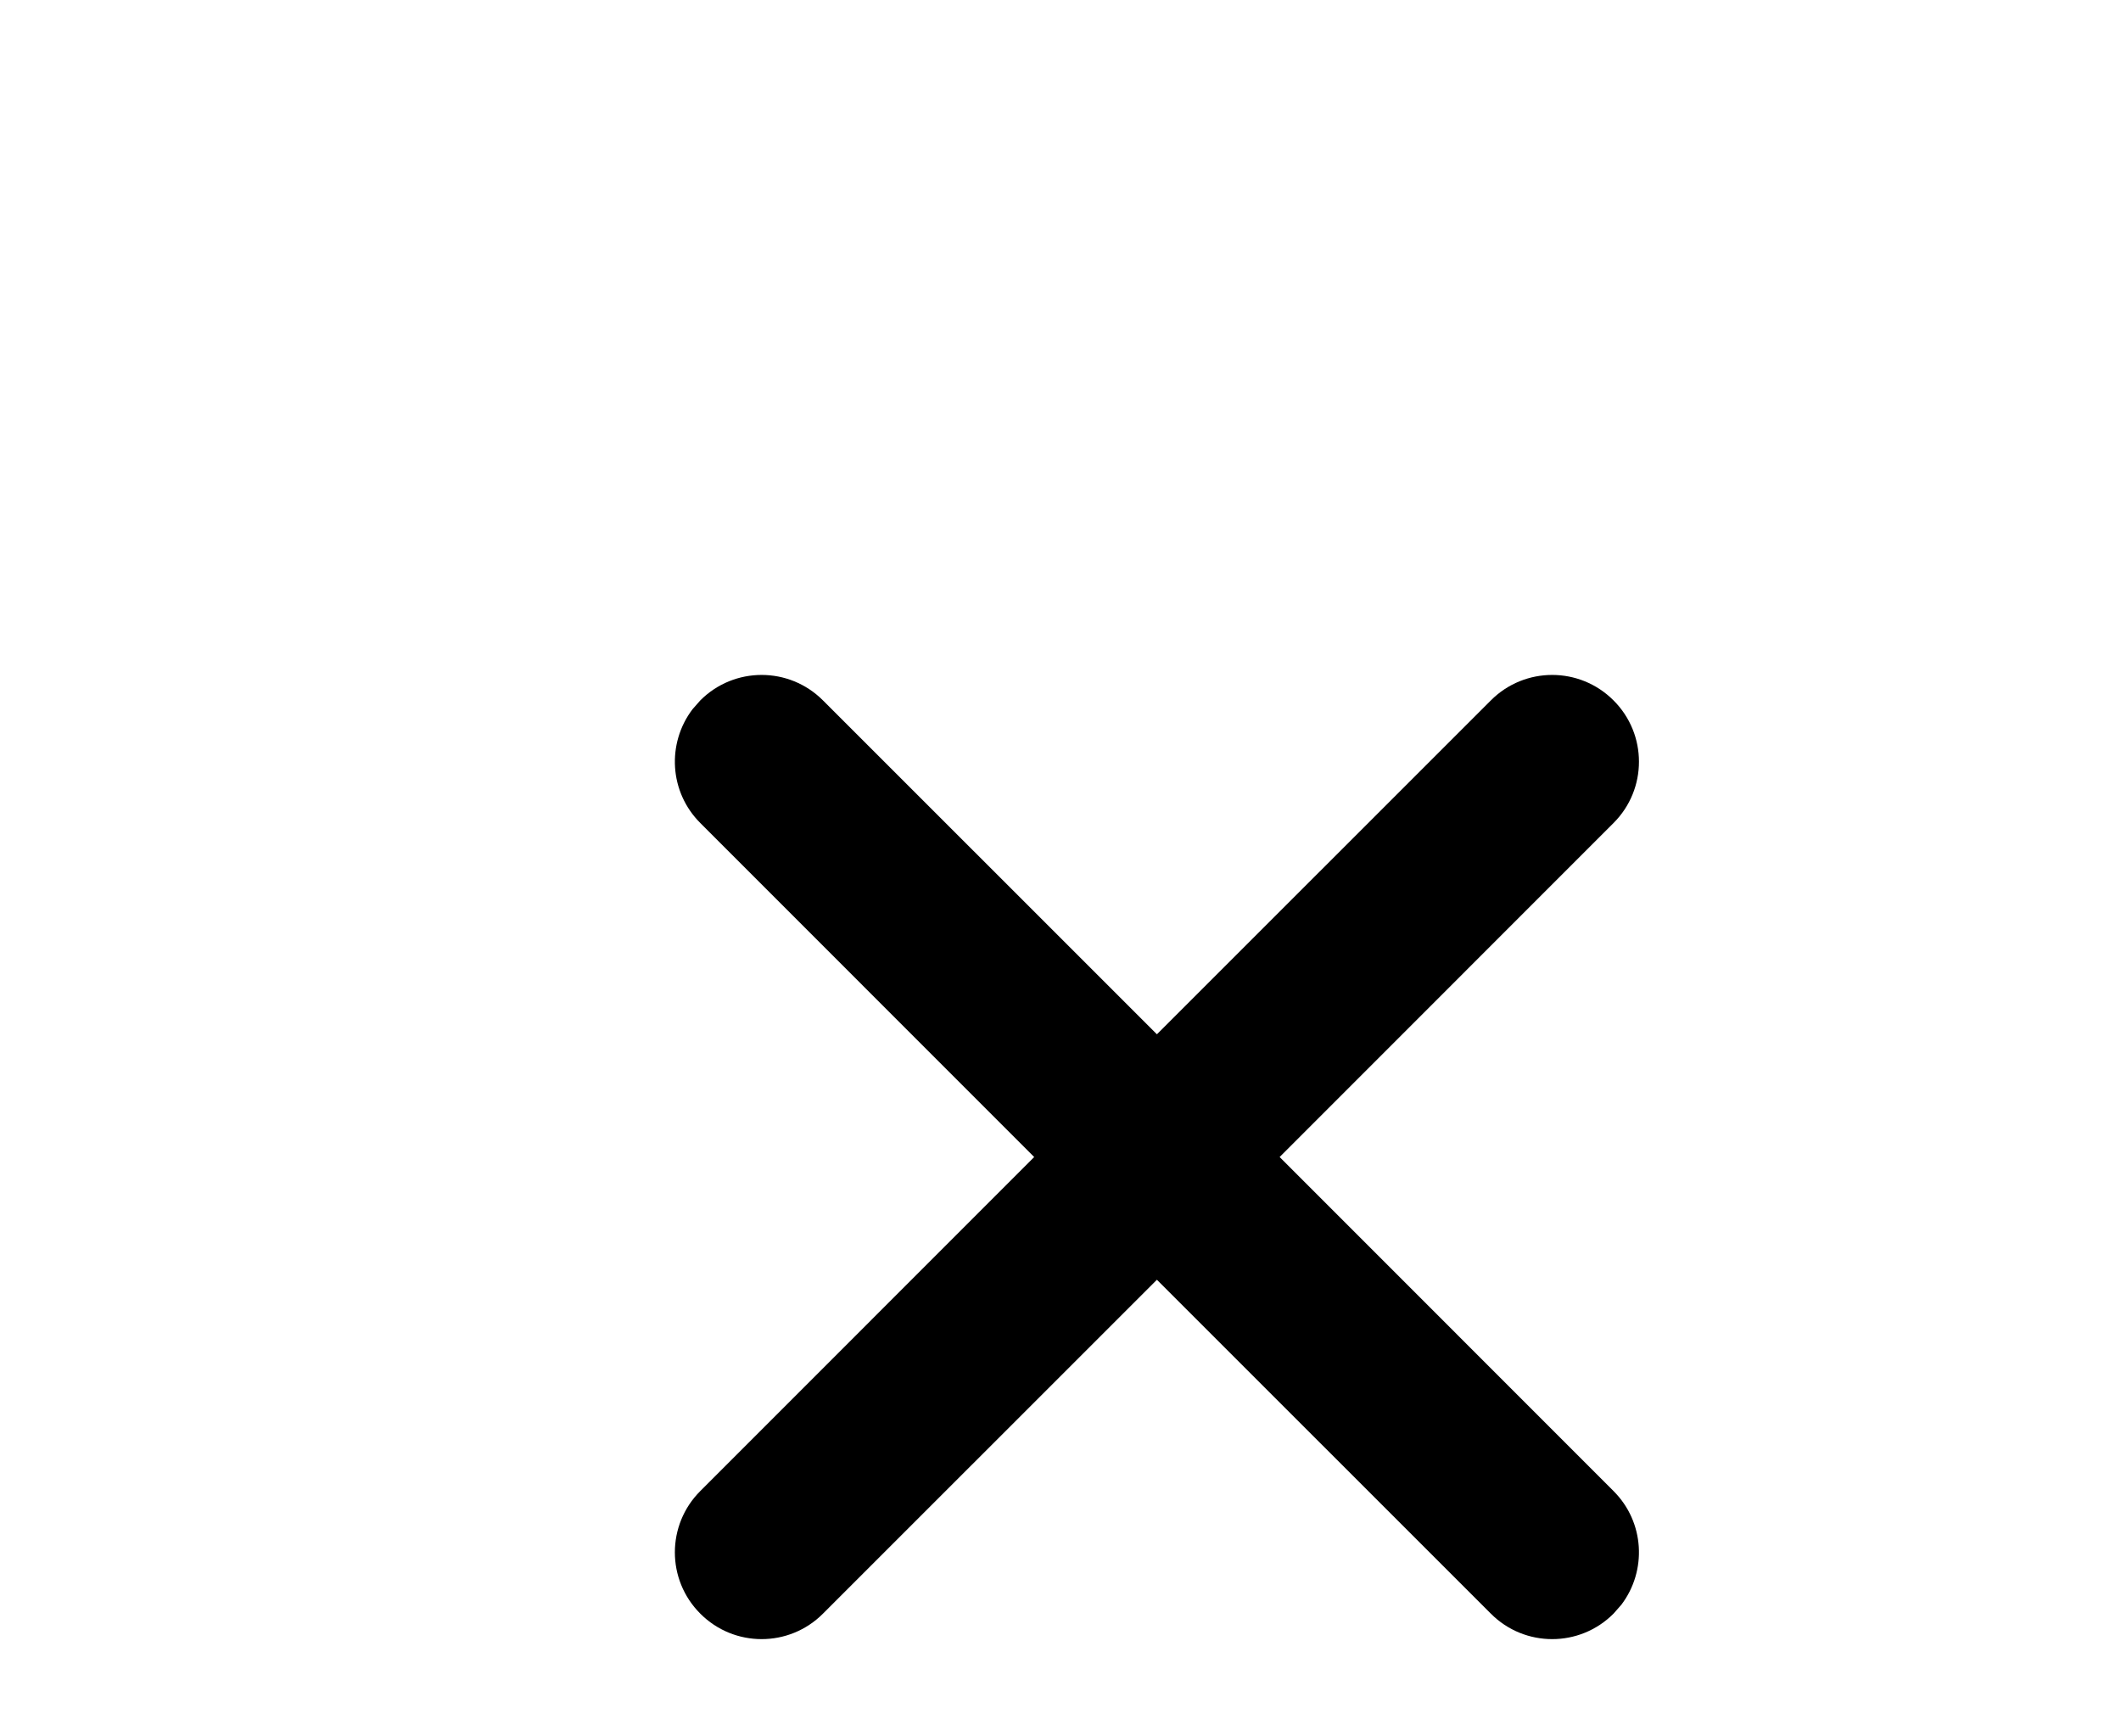
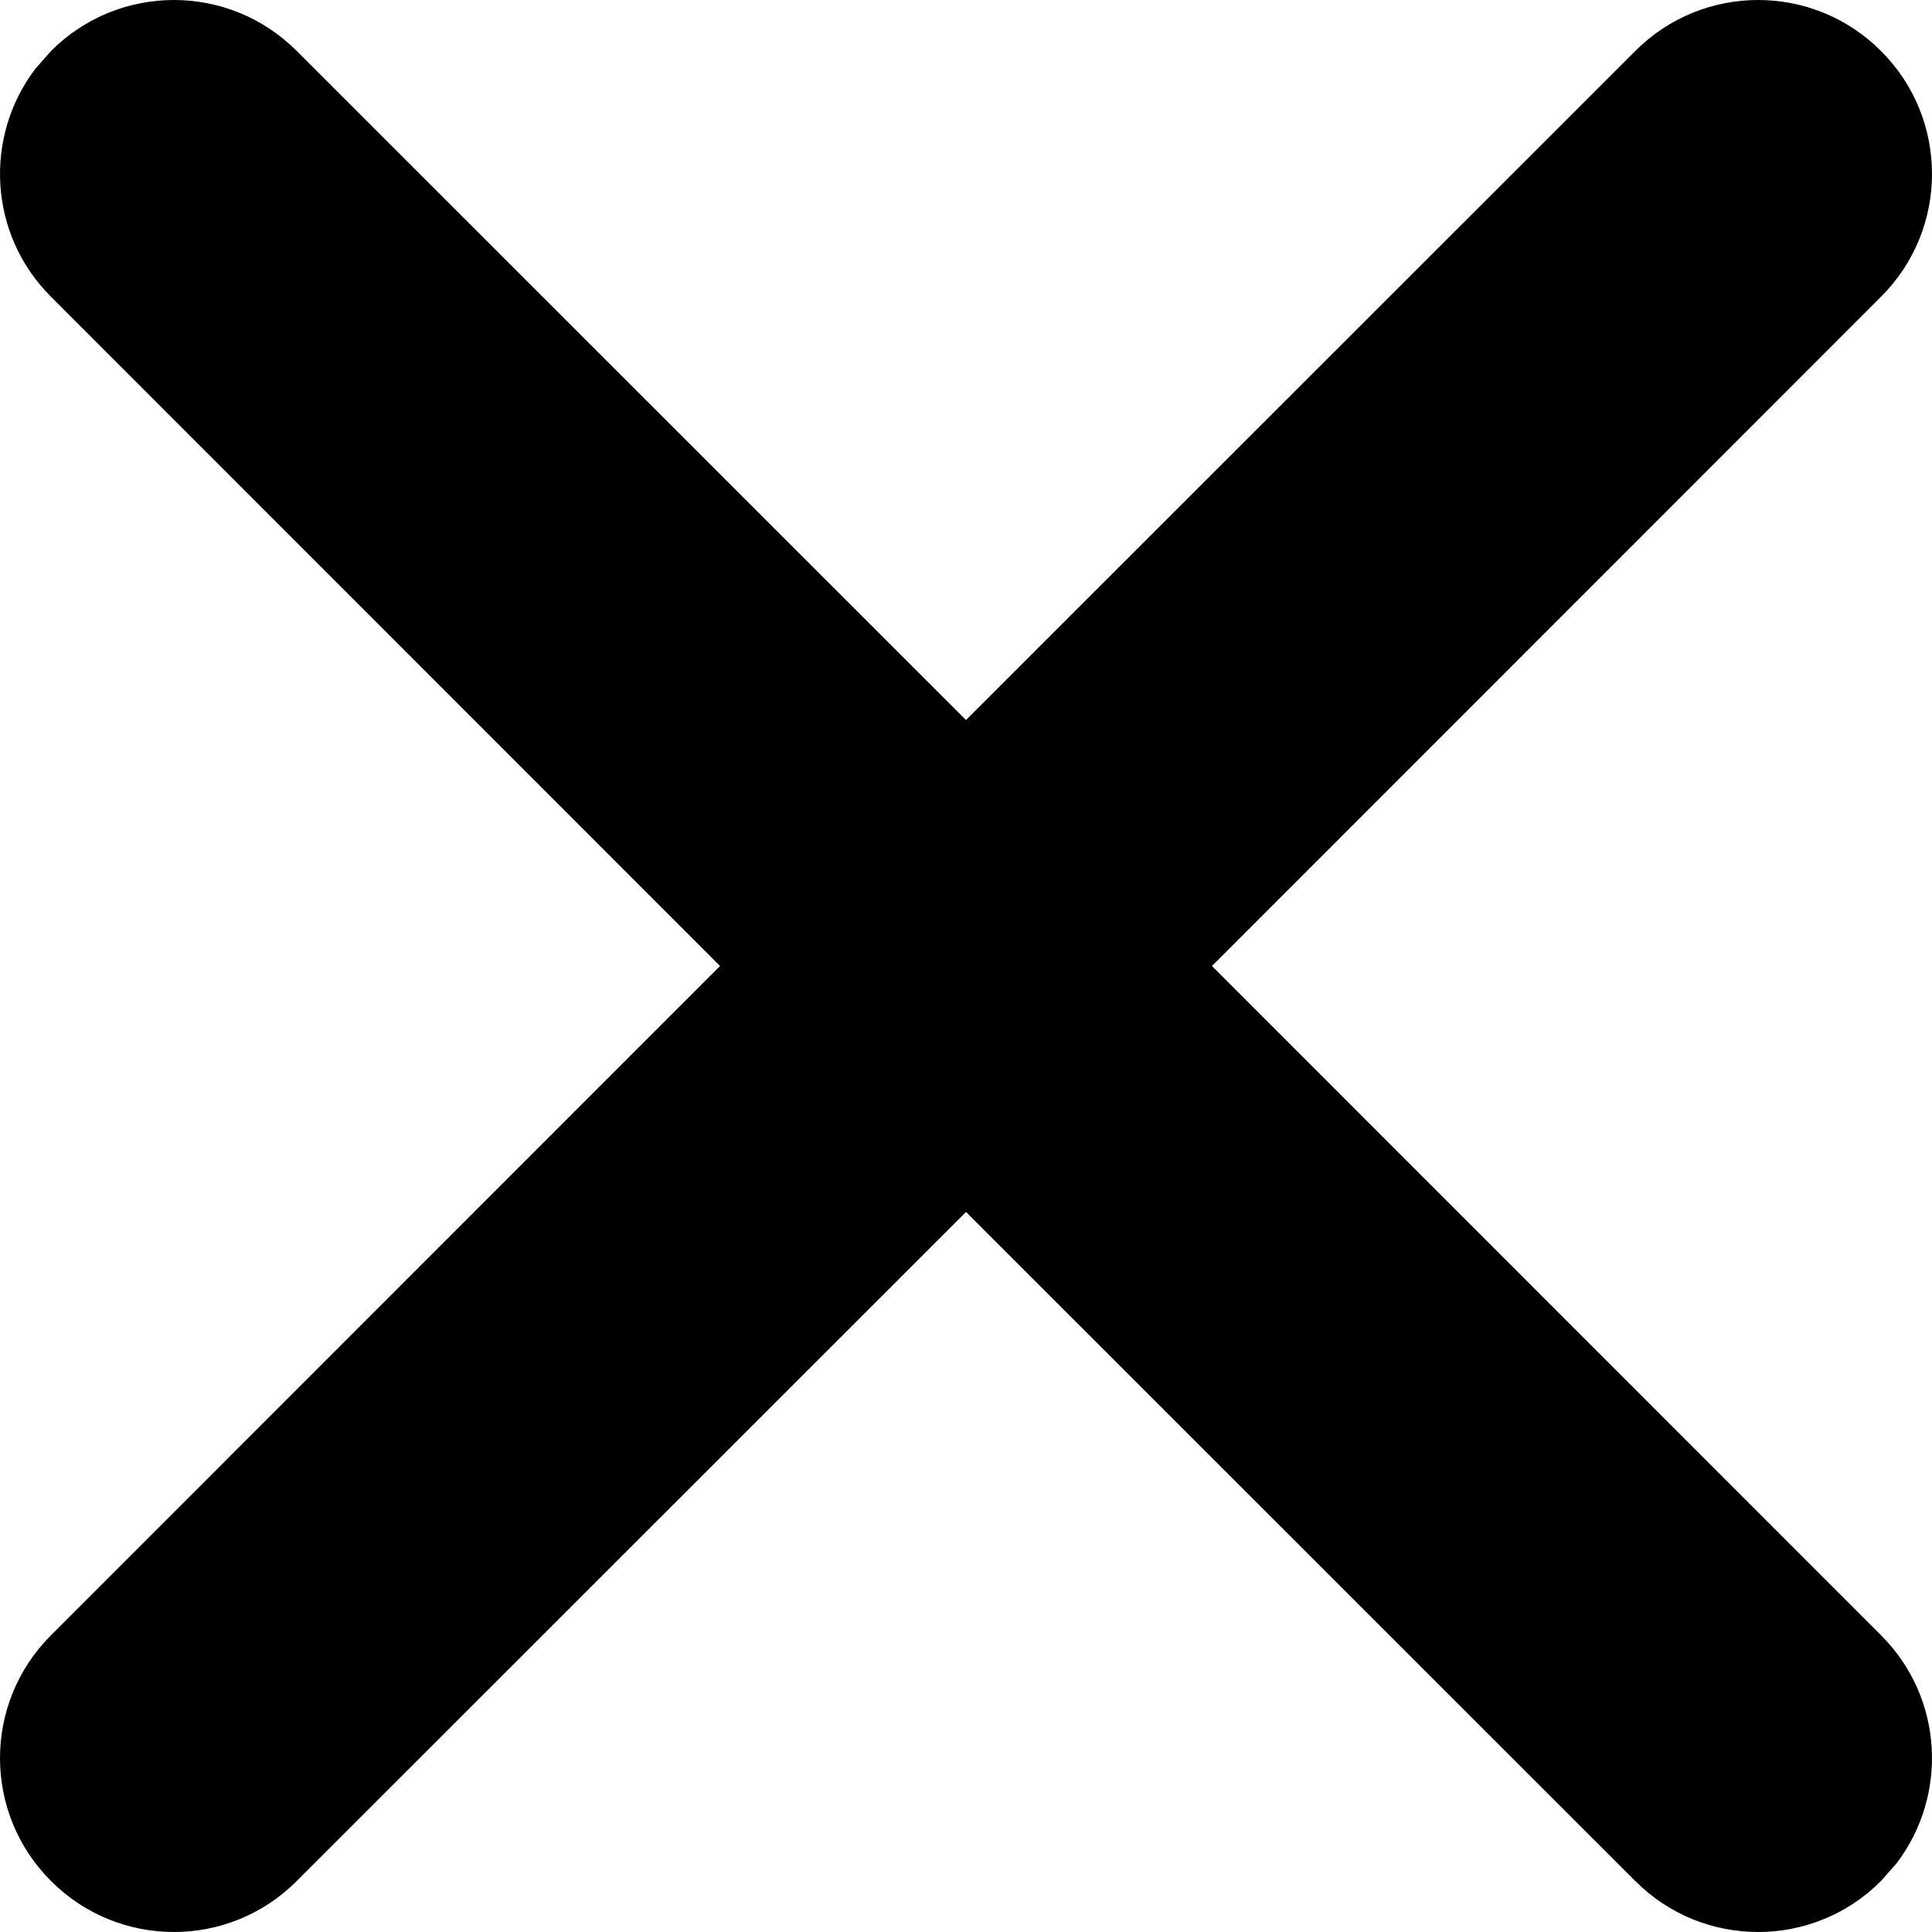
- <svg xmlns="http://www.w3.org/2000/svg" width="22" height="18" viewBox="0 0 22 18" fill="none">
-   <path d="M16.736 7.264C17.088 7.615 17.088 8.185 16.736 8.536L13.273 12L16.736 15.464C17.059 15.786 17.085 16.291 16.817 16.644L16.736 16.736C16.385 17.088 15.815 17.088 15.464 16.736L12 13.273L8.536 16.736C8.185 17.088 7.615 17.088 7.264 16.736C6.912 16.385 6.912 15.815 7.264 15.464L10.727 12L7.264 8.536C6.941 8.214 6.915 7.709 7.183 7.356L7.264 7.264C7.615 6.912 8.185 6.912 8.536 7.264L12 10.727L15.464 7.264C15.815 6.912 16.385 6.912 16.736 7.264Z" fill="black" />
+ <svg xmlns="http://www.w3.org/2000/svg" width="10" height="10" viewBox="0 0 10 10" fill="none">
+   <path d="M9.736 0.264C10.088 0.615 10.088 1.185 9.736 1.536L6.273 5L9.736 8.464C10.059 8.786 10.085 9.291 9.817 9.644L9.736 9.736C9.385 10.088 8.815 10.088 8.464 9.736L5 6.273L1.536 9.736C1.185 10.088 0.615 10.088 0.264 9.736C-0.088 9.385 -0.088 8.815 0.264 8.464L3.727 5L0.264 1.536C-0.059 1.214 -0.085 0.709 0.183 0.356L0.264 0.264C0.615 -0.088 1.185 -0.088 1.536 0.264L5 3.727L8.464 0.264C8.815 -0.088 9.385 -0.088 9.736 0.264Z" fill="black" />
</svg>
